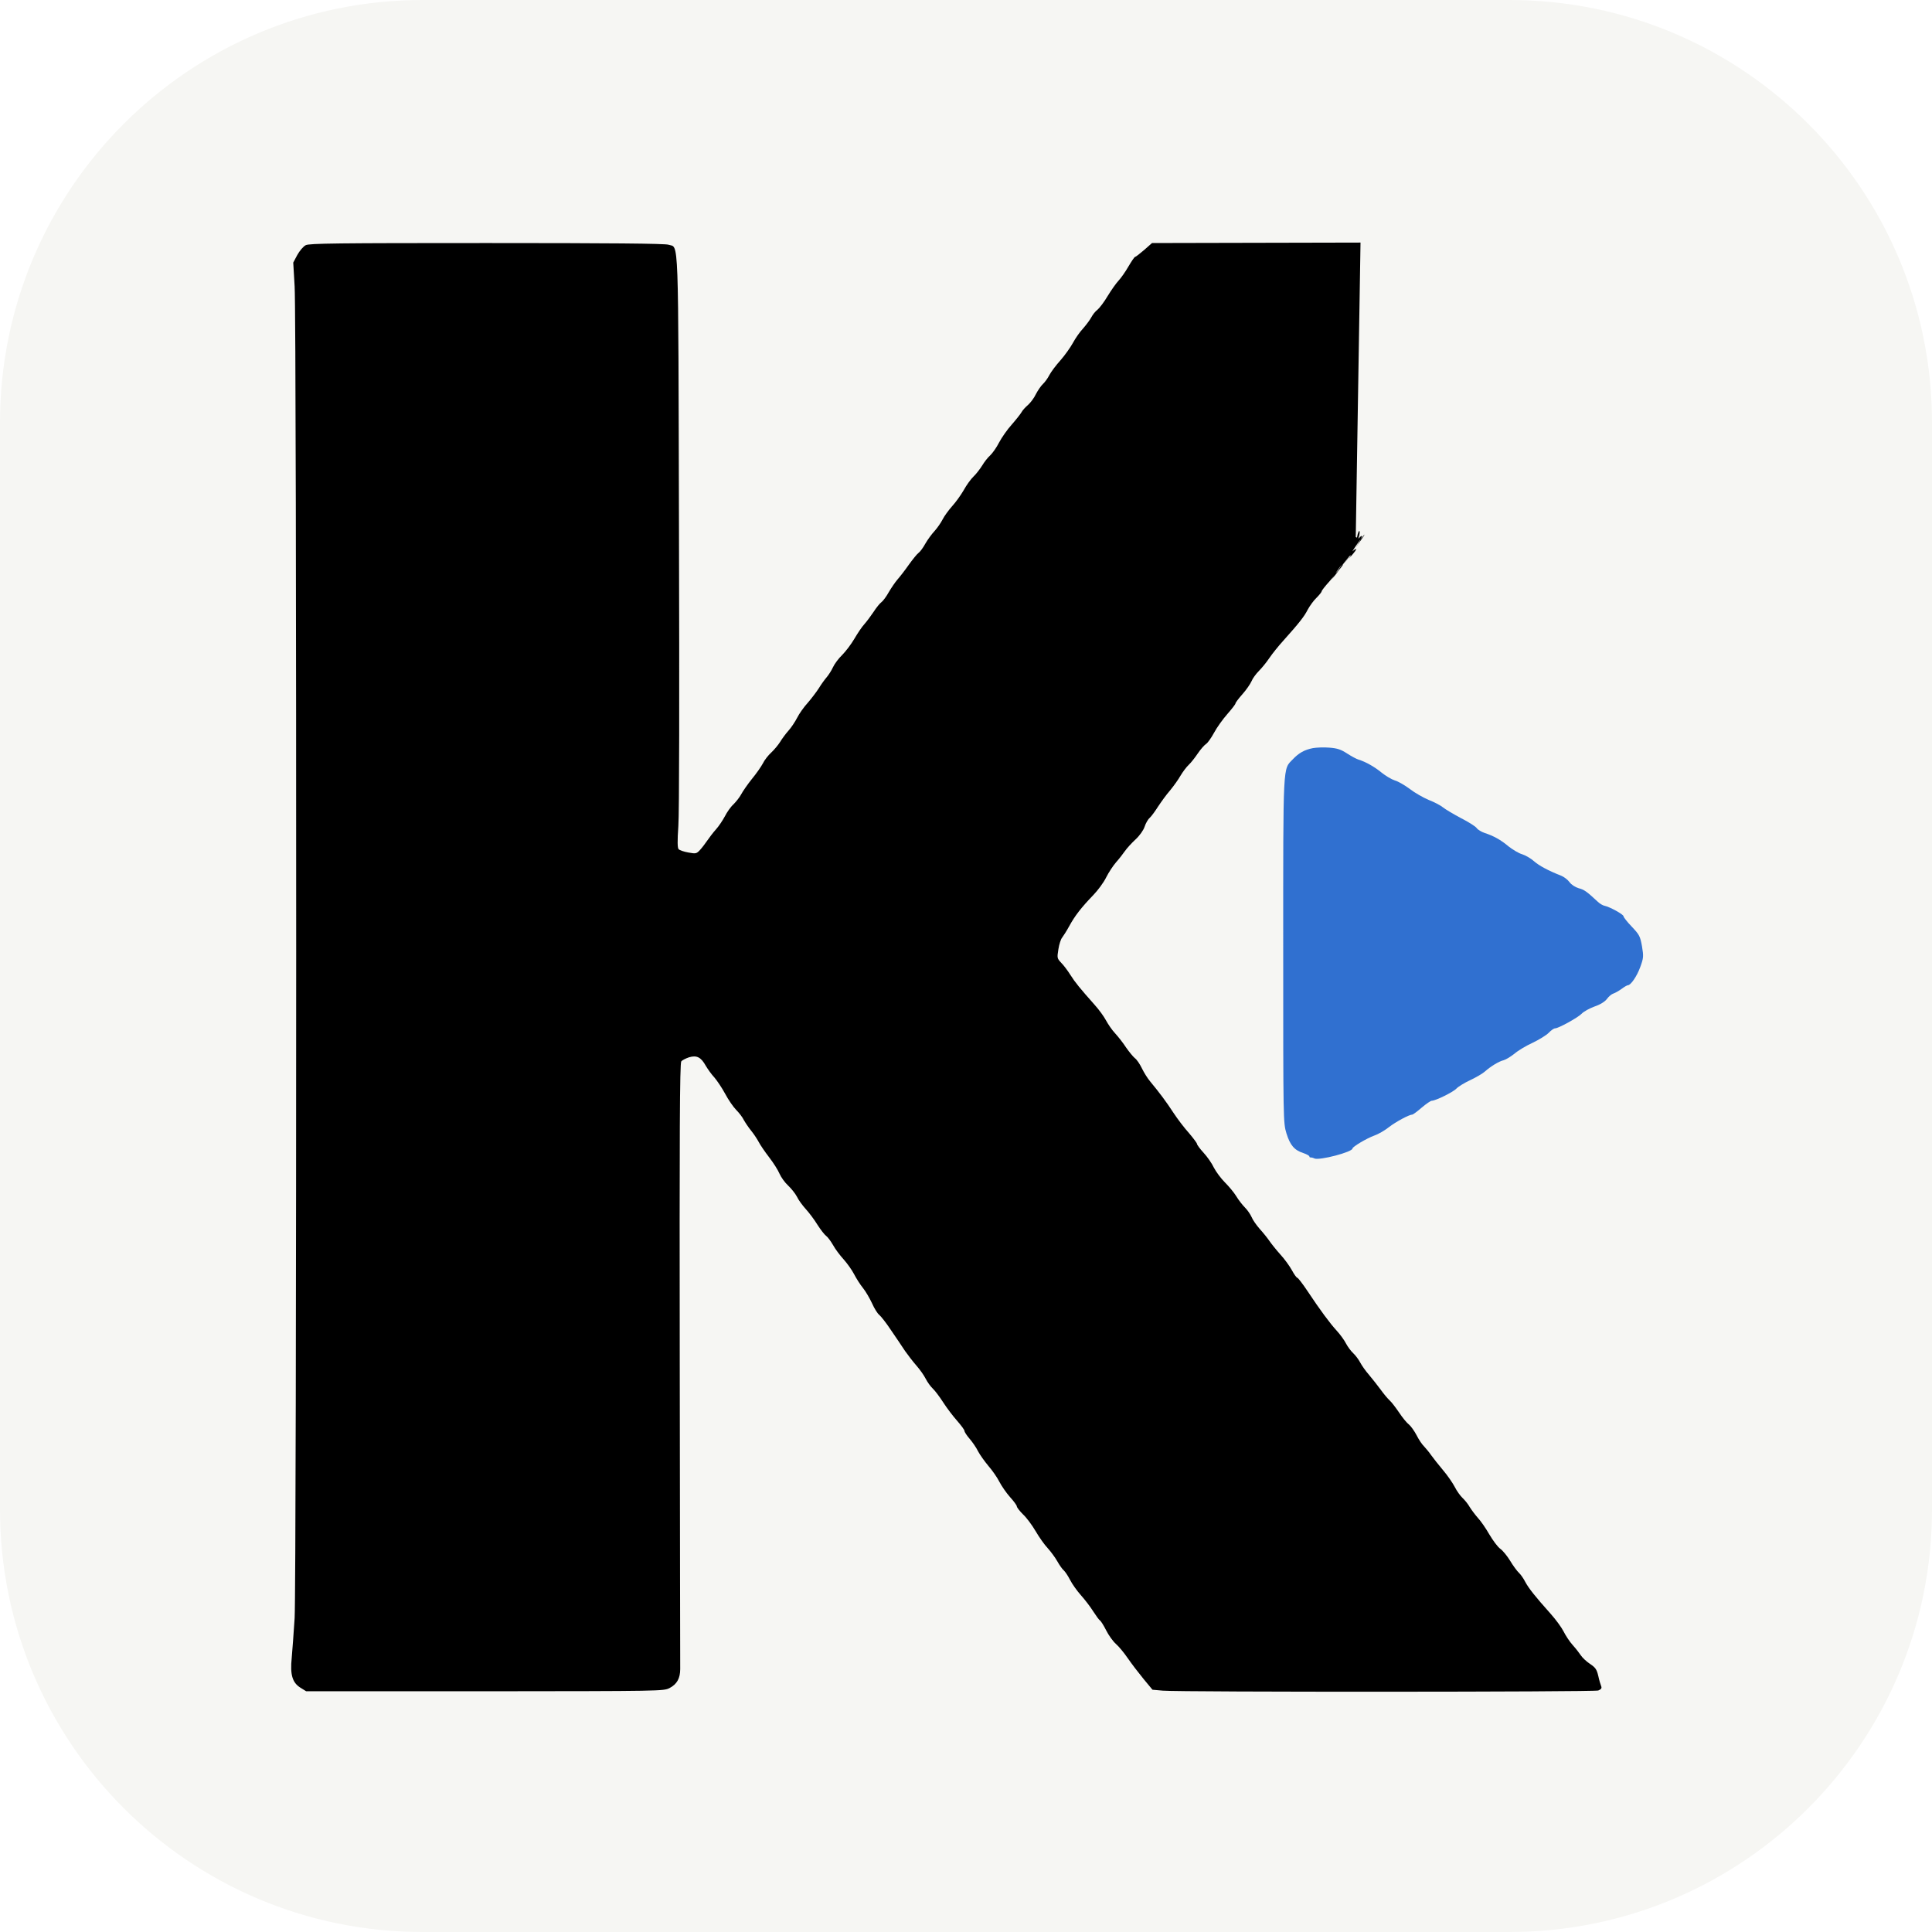
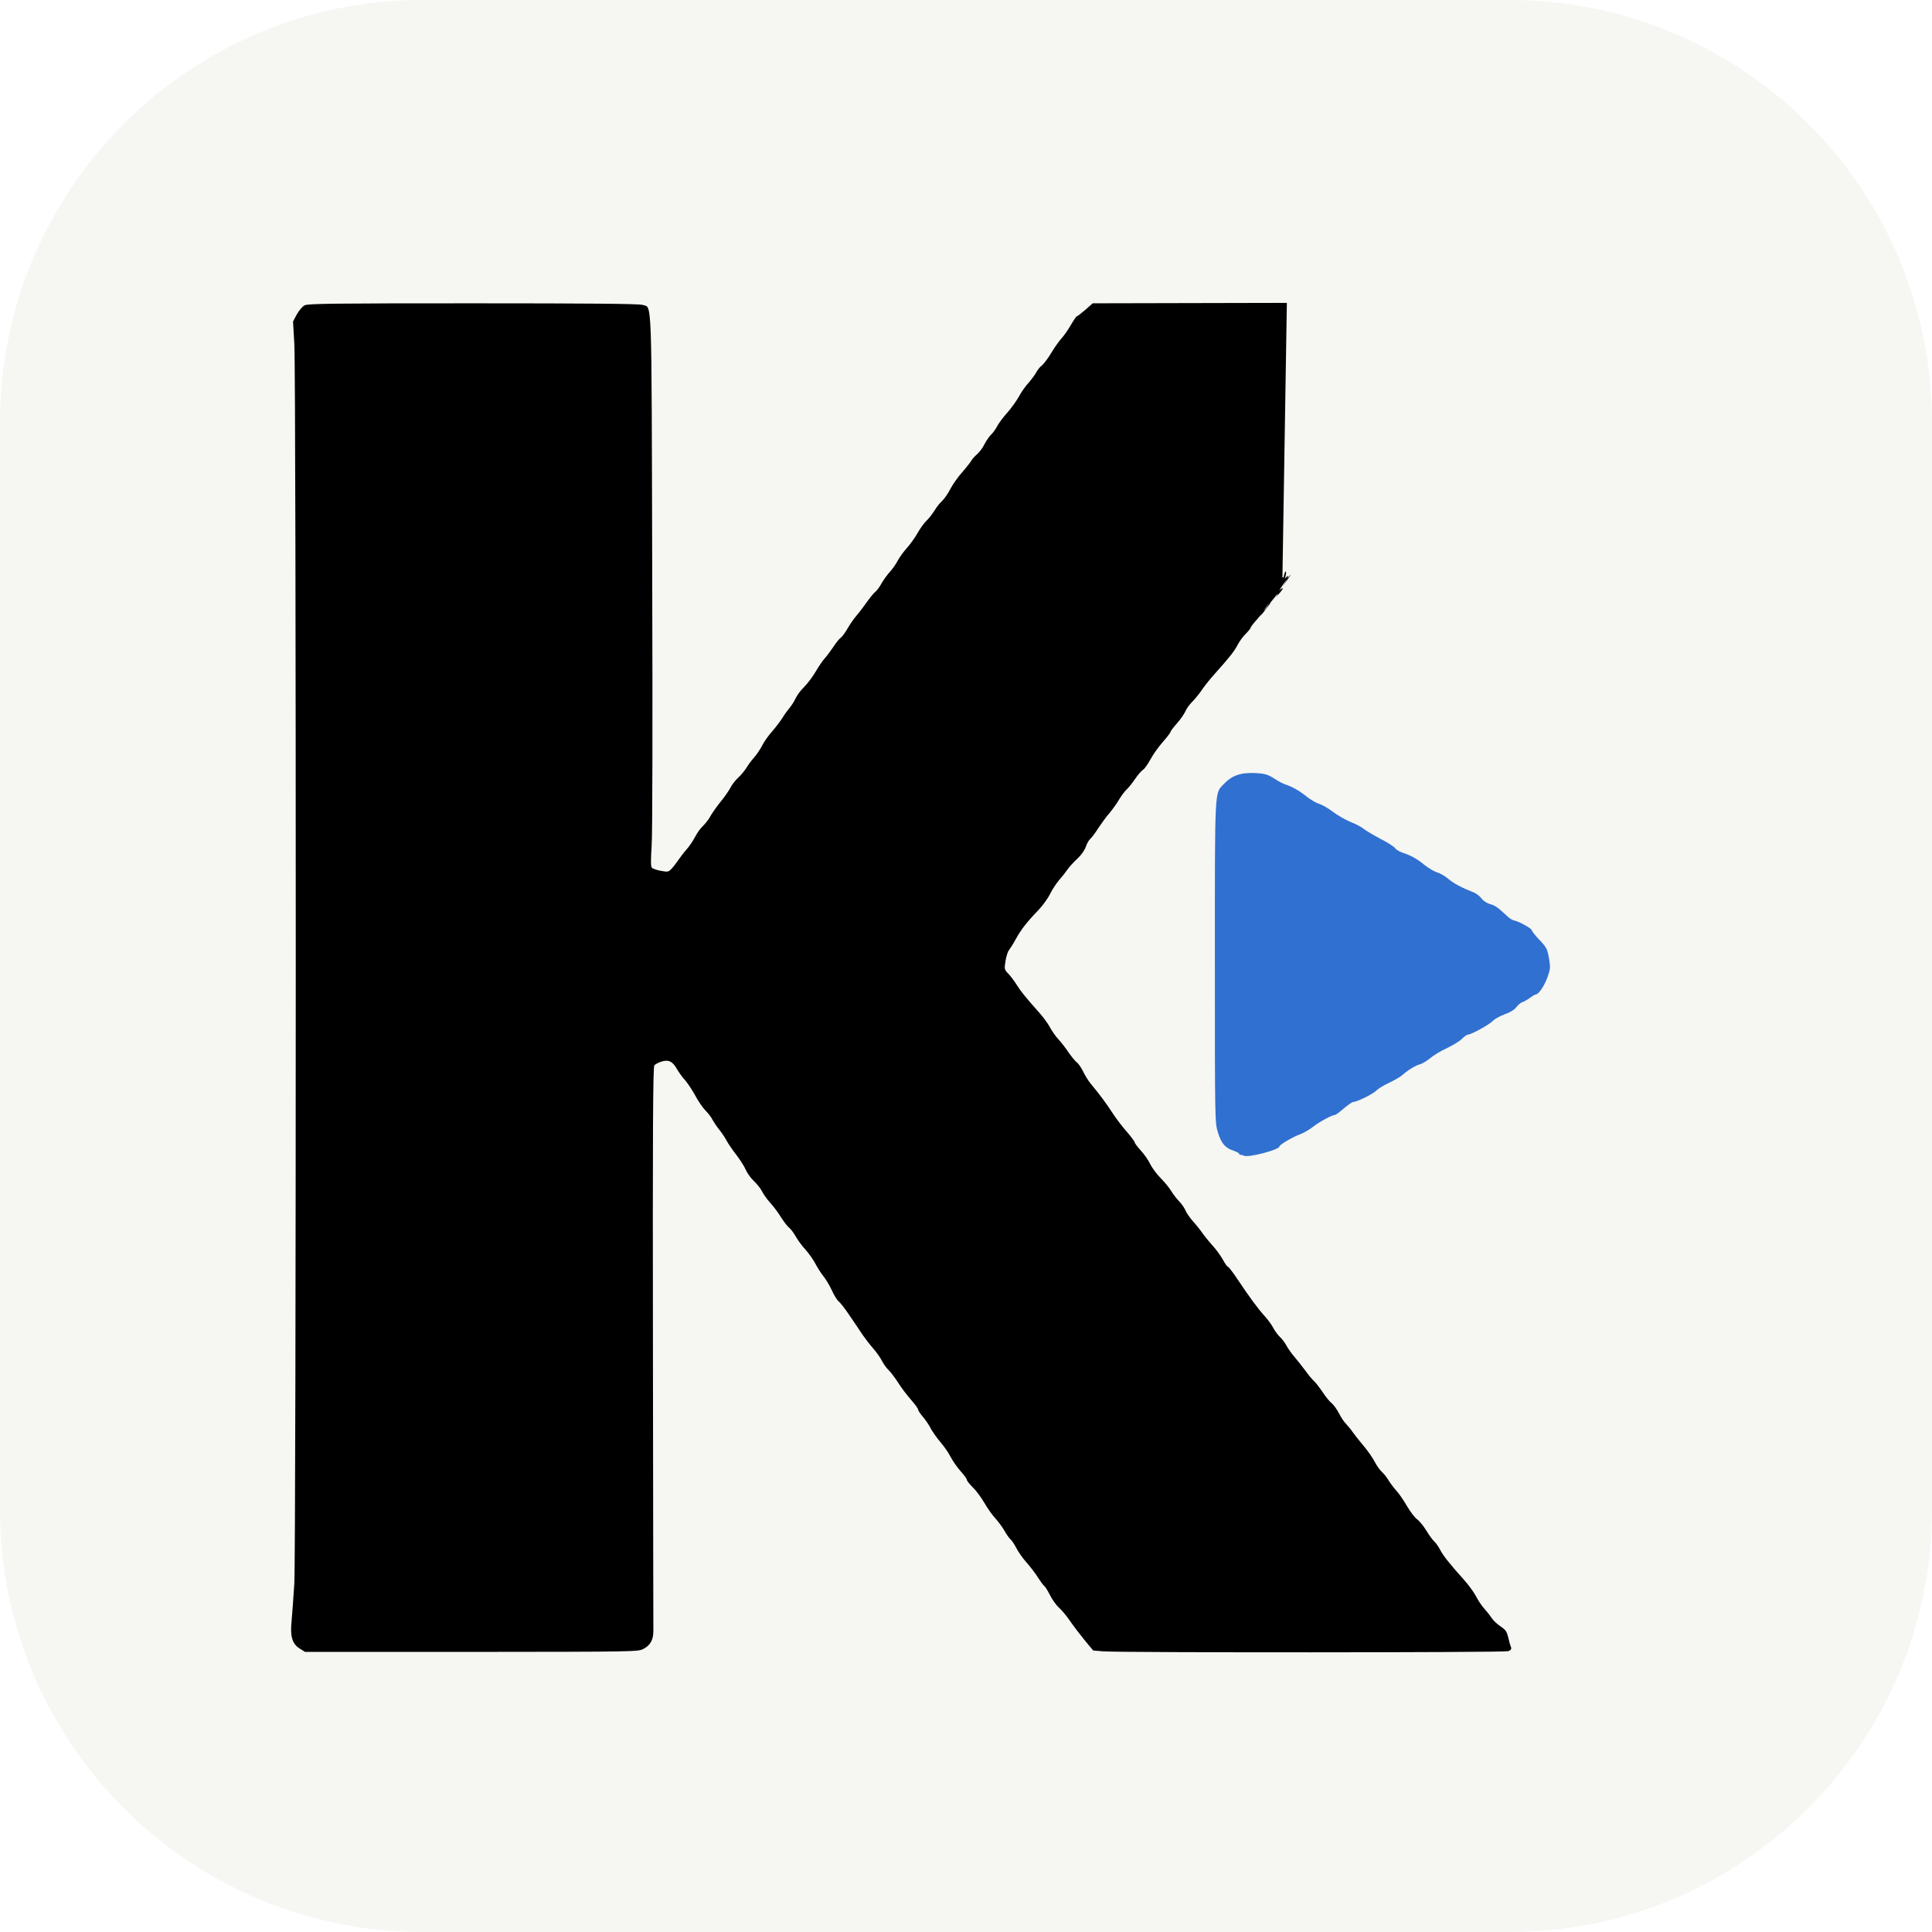
<svg xmlns="http://www.w3.org/2000/svg" viewBox="0 0 128 128" preserveAspectRatio="xMidYMid meet" role="img" aria-labelledby="favTitle">
  <rect width="128" height="128" rx="28" fill="#F6F6F3" />
-   <g transform="translate(19.214,16.000) scale(0.102019) translate(-94,-167)">
+   <g transform="translate(19.214,20.000) scale(0.095) translate(-94,-167)">
    <g transform="translate(0,1295) scale(0.1,-0.1)">
      <path fill="#000000" stroke="none" d="M7892 11273 l-1354 -3 -51 -45 c-29 -25 -55 -45 -59 -45 -4 0 -23 -28 -43 -62 -20 -35 -49 -76 -65 -93 -15 -16 -47 -61 -70 -99 -23 -39 -53 -78 -66 -89 -14 -10 -31 -32 -40 -49 -9 -17 -33 -49 -53 -72 -21 -22 -51 -65 -67 -95 -16 -29 -52 -80 -81 -113 -29 -32 -61 -75 -72 -96 -10 -20 -29 -46 -41 -57 -12 -11 -33 -41 -46 -66 -12 -26 -36 -57 -52 -71 -16 -14 -35 -34 -41 -46 -7 -12 -35 -48 -64 -81 -29 -32 -65 -84 -82 -116 -16 -32 -43 -70 -58 -84 -16 -14 -39 -44 -52 -66 -14 -22 -38 -54 -55 -70 -18 -17 -47 -57 -65 -90 -19 -33 -53 -80 -76 -105 -22 -25 -50 -63 -61 -85 -11 -22 -35 -56 -52 -75 -18 -19 -45 -56 -60 -82 -14 -26 -34 -53 -44 -60 -10 -7 -38 -42 -64 -78 -25 -36 -58 -78 -73 -95 -14 -16 -40 -54 -57 -83 -16 -29 -38 -58 -48 -65 -9 -6 -32 -34 -50 -62 -18 -27 -45 -63 -60 -80 -15 -16 -44 -59 -65 -95 -21 -36 -57 -83 -79 -105 -23 -22 -50 -58 -60 -80 -10 -22 -29 -51 -41 -65 -12 -14 -35 -45 -50 -70 -16 -25 -48 -67 -72 -95 -25 -27 -56 -71 -69 -97 -14 -27 -39 -65 -58 -86 -18 -20 -42 -53 -54 -73 -12 -19 -37 -49 -56 -67 -20 -18 -45 -50 -55 -71 -11 -21 -43 -67 -72 -102 -28 -35 -59 -80 -69 -99 -10 -19 -33 -48 -50 -65 -18 -16 -43 -52 -56 -78 -14 -26 -39 -64 -58 -85 -18 -20 -43 -53 -56 -72 -13 -19 -34 -47 -47 -61 -23 -25 -27 -26 -76 -17 -29 5 -57 15 -63 21 -8 9 -9 50 -2 152 6 84 7 848 4 1917 -5 1970 0 1834 -68 1857 -21 8 -390 11 -1180 11 -974 0 -1153 -2 -1176 -14 -16 -8 -40 -37 -55 -64 l-26 -49 9 -154 c14 -222 13 -8422 0 -8649 -6 -96 -15 -213 -19 -259 -11 -108 4 -160 57 -193 l37 -23 1160 0 c1150 1 1161 1 1200 21 48 25 69 63 69 124 0 25 -2 919 -3 1988 -2 1485 0 1947 10 1958 6 7 29 19 50 26 50 15 78 1 109 -55 13 -22 38 -57 56 -76 17 -20 49 -67 70 -106 20 -38 53 -86 72 -105 19 -19 41 -48 49 -65 9 -16 30 -48 48 -70 18 -22 40 -56 50 -75 10 -19 40 -63 67 -98 27 -35 57 -82 67 -106 10 -23 35 -58 56 -77 20 -19 46 -51 57 -72 10 -22 37 -58 57 -80 21 -23 56 -69 76 -102 21 -33 47 -66 57 -73 10 -7 30 -34 45 -60 14 -26 46 -68 69 -93 23 -26 53 -68 67 -95 14 -27 39 -67 57 -89 18 -22 44 -67 60 -101 15 -34 36 -67 47 -75 10 -8 45 -52 76 -99 32 -47 73 -107 91 -135 19 -27 52 -70 74 -95 22 -25 49 -63 60 -85 11 -22 32 -51 46 -64 14 -13 45 -54 68 -90 23 -36 64 -90 90 -119 26 -30 48 -59 48 -66 0 -7 15 -30 34 -52 18 -21 43 -57 54 -80 12 -23 42 -65 67 -95 26 -30 58 -76 72 -104 14 -27 45 -72 69 -99 24 -26 44 -54 44 -60 0 -7 18 -30 40 -52 23 -21 59 -70 82 -109 22 -38 57 -88 78 -110 20 -22 49 -61 63 -86 14 -25 33 -52 42 -59 9 -8 27 -35 41 -62 13 -26 45 -71 70 -99 26 -29 62 -76 80 -105 19 -29 38 -56 44 -59 6 -4 24 -32 40 -64 16 -32 44 -71 63 -88 19 -16 54 -59 78 -94 24 -35 70 -95 102 -134 l58 -70 67 -6 c123 -10 2800 -9 2828 1 19 8 24 15 19 28 -4 9 -13 39 -19 67 -10 42 -18 54 -54 78 -24 16 -50 41 -59 55 -10 15 -33 45 -53 67 -20 22 -46 62 -59 88 -13 26 -51 78 -85 116 -101 113 -142 165 -164 206 -11 22 -30 49 -41 59 -12 11 -38 46 -57 78 -19 31 -48 67 -64 78 -17 12 -48 54 -71 93 -23 40 -56 88 -74 107 -17 19 -41 51 -53 70 -11 20 -33 47 -47 60 -15 14 -38 46 -51 72 -13 25 -47 75 -77 110 -29 34 -63 78 -76 96 -13 19 -34 44 -46 57 -13 12 -35 45 -49 73 -14 27 -37 59 -50 70 -14 10 -43 46 -64 78 -22 32 -49 68 -62 79 -12 11 -38 42 -58 70 -20 27 -54 70 -75 95 -22 25 -47 61 -57 80 -10 19 -30 46 -45 60 -15 14 -36 42 -47 63 -11 22 -38 59 -60 83 -44 48 -106 131 -193 262 -30 45 -59 82 -63 82 -5 0 -21 22 -36 50 -15 27 -48 73 -75 102 -26 29 -58 69 -71 88 -13 19 -41 54 -63 78 -21 24 -45 58 -52 76 -8 18 -27 46 -43 62 -16 16 -42 49 -57 74 -15 25 -49 65 -74 90 -25 25 -57 68 -71 95 -13 28 -43 71 -67 97 -24 26 -43 52 -43 58 0 5 -24 37 -52 70 -29 32 -75 92 -101 132 -47 72 -88 127 -150 202 -18 21 -42 60 -55 87 -13 27 -33 57 -46 66 -12 10 -37 41 -56 68 -18 28 -50 69 -71 92 -21 22 -47 61 -60 85 -12 23 -45 69 -73 100 -95 107 -128 147 -158 195 -17 27 -43 62 -59 78 -28 30 -28 32 -19 89 5 32 16 66 24 75 7 9 29 43 47 76 36 66 77 119 156 201 29 30 67 81 83 114 17 34 46 77 64 98 18 20 44 53 57 72 13 19 45 54 70 77 27 25 51 59 59 83 7 22 22 48 33 57 11 10 35 43 54 73 20 30 54 78 78 105 23 28 54 71 68 96 15 25 38 56 53 70 14 13 41 47 59 74 19 28 43 55 54 62 11 7 34 40 52 73 18 34 57 88 86 121 29 33 53 64 53 69 0 5 20 32 45 60 25 28 51 66 59 84 7 18 29 48 48 67 19 19 50 57 68 84 19 28 59 78 90 112 103 115 137 158 159 202 13 24 38 59 57 77 19 19 34 38 34 43 0 5 24 35 53 67 34 38 45 65 13 11 42 50 66 86 23 37 47 70 53 74 6 3 35 39 64 78 30 40 68 88 86 107 18 19 39 47 46 61 8 15 33 41 55 59 23 18 53 55 67 84 25 49 55 89 136 181 20 23 46 68 57 100 19 59 19 59 2 71 -9 7 -24 12 -32 11 -8 -1 -624 -3 -1368 -4z" />
      <path fill="#3070D0" stroke="none" d="M7583 7990 c-55 -11 -91 -31 -130 -72 -66 -69 -63 -4 -63 -1240 0 -1112 0 -1120 21 -1190 24 -77 51 -109 110 -128 21 -7 39 -17 39 -22 0 -4 3 -7 8 -6 4 0 15 -2 25 -7 33 -14 247 42 247 65 0 11 92 66 142 84 26 9 69 34 95 55 44 34 131 81 151 81 5 0 32 20 61 45 29 25 59 45 66 45 25 0 140 57 160 79 11 12 51 37 90 55 38 18 81 43 95 56 37 33 91 66 121 73 15 4 46 23 70 42 23 20 76 52 118 71 42 20 89 49 105 65 15 16 34 29 41 29 22 0 146 68 173 95 13 14 51 35 84 47 38 13 68 32 81 50 11 15 30 31 41 34 12 4 35 17 53 30 17 13 36 24 41 24 19 0 59 58 81 119 21 58 22 68 11 134 -12 66 -17 75 -66 127 -30 31 -54 62 -54 68 0 12 -89 61 -123 68 -11 2 -32 14 -46 28 -71 66 -87 77 -122 86 -23 7 -48 23 -60 40 -12 16 -36 34 -53 41 -84 33 -144 65 -178 95 -20 18 -55 38 -77 45 -22 6 -61 30 -88 51 -51 43 -97 68 -155 87 -21 7 -44 21 -51 31 -7 11 -53 40 -102 65 -49 26 -101 57 -116 69 -15 13 -57 35 -93 49 -36 15 -92 47 -123 71 -32 24 -76 50 -98 56 -22 7 -60 30 -85 50 -46 38 -104 71 -150 85 -14 4 -47 22 -75 40 -40 26 -63 34 -115 38 -36 3 -84 1 -107 -3z" />
    </g>
  </g>
</svg>
